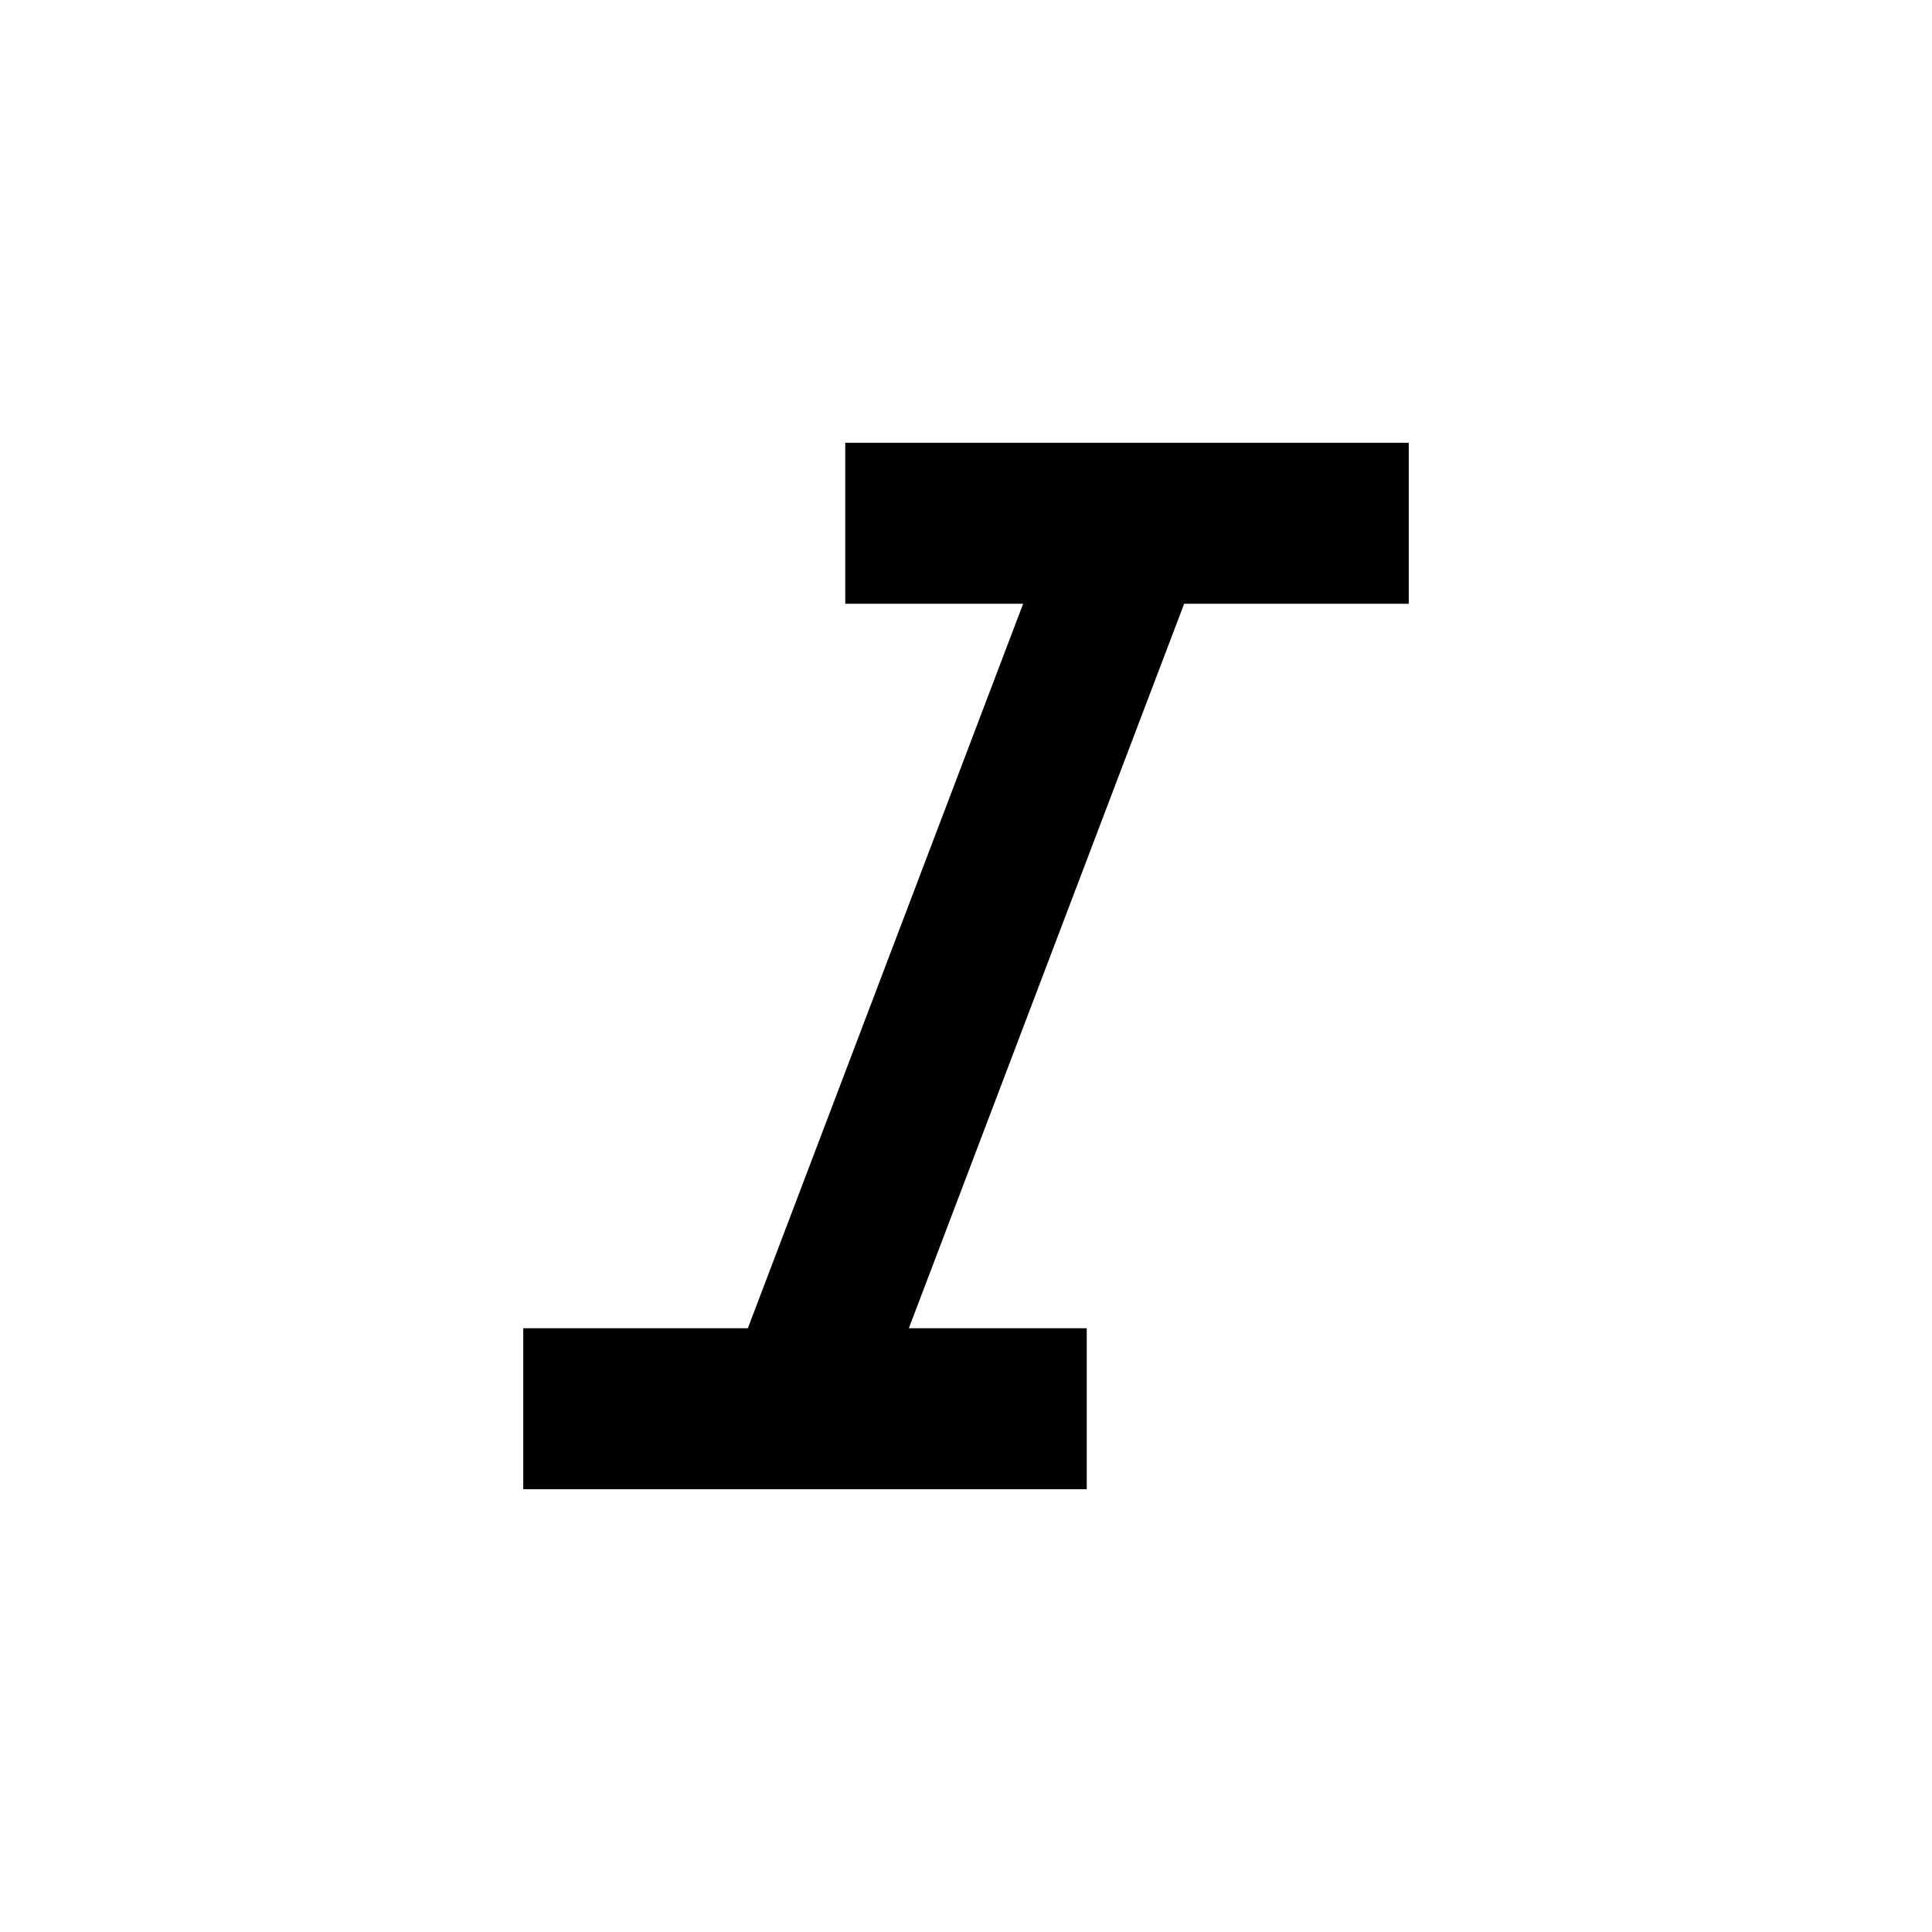
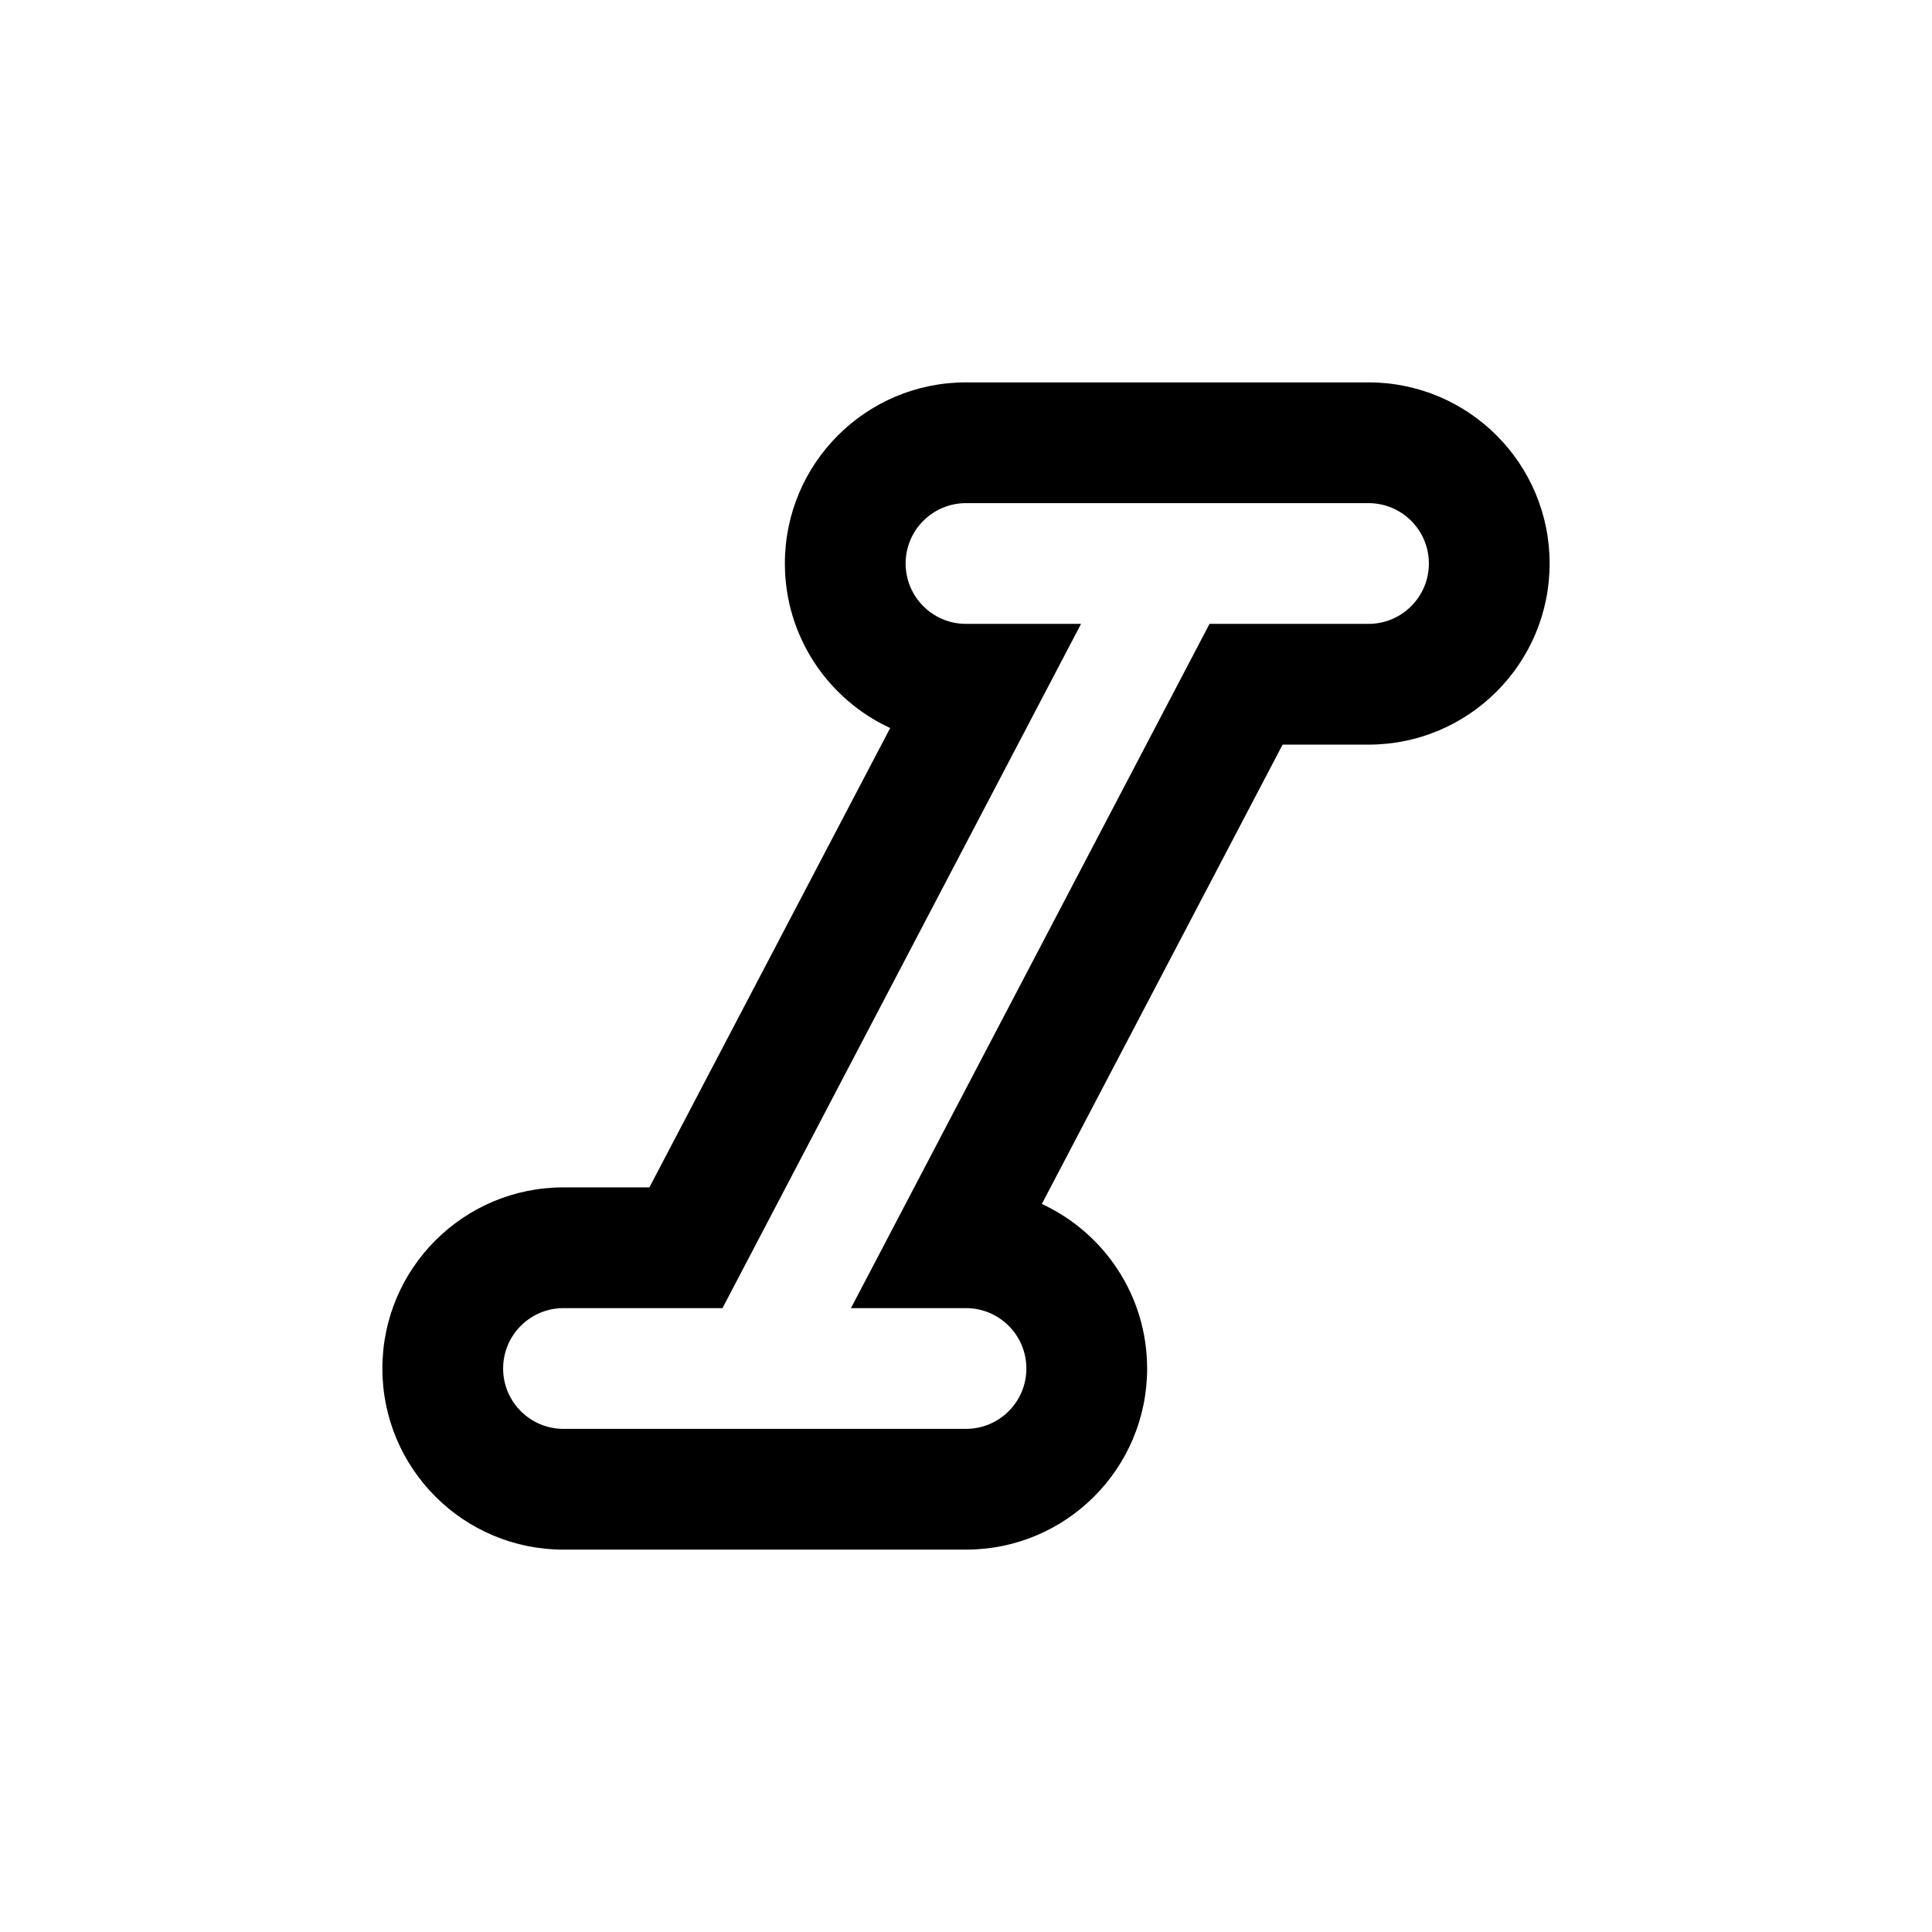
<svg xmlns="http://www.w3.org/2000/svg" width="24" height="24" viewBox="0 0 24 24">
-   <polygon points="10.5 5.5 10.5 7.5 12.71 7.5 9.29 16.5 6.5 16.5 6.5 18.5 13.5 18.5 13.5 16.5 11.29 16.5 14.71 7.5 17.5 7.5 17.5 5.5" />
+   <path d="M8.067,14.75 L11.058,9.044 C10.286,8.687 9.75,7.906 9.75,7 C9.75,5.757 10.757,4.75 12,4.75 L17,4.75 C18.243,4.75 19.25,5.757 19.25,7 C19.25,8.243 18.243,9.25 17,9.25 L15.933,9.25 L12.942,14.956 C13.714,15.313 14.25,16.094 14.25,17 C14.25,18.243 13.243,19.25 12,19.25 L7,19.25 C5.757,19.25 4.75,18.243 4.75,17 C4.75,15.757 5.757,14.75 7,14.75 L8.067,14.75 Z M8.975,16.25 L7,16.25 C6.586,16.25 6.25,16.586 6.25,17 C6.25,17.414 6.586,17.75 7,17.75 L12,17.75 C12.414,17.75 12.75,17.414 12.75,17 C12.75,16.586 12.414,16.25 12,16.25 L10.571,16.25 L15.025,7.75 L17,7.75 C17.414,7.75 17.75,7.414 17.75,7 C17.75,6.586 17.414,6.25 17,6.25 L12,6.25 C11.586,6.25 11.25,6.586 11.25,7 C11.25,7.414 11.586,7.75 12,7.75 L13.429,7.75 L8.975,16.25 Z" />
</svg>
